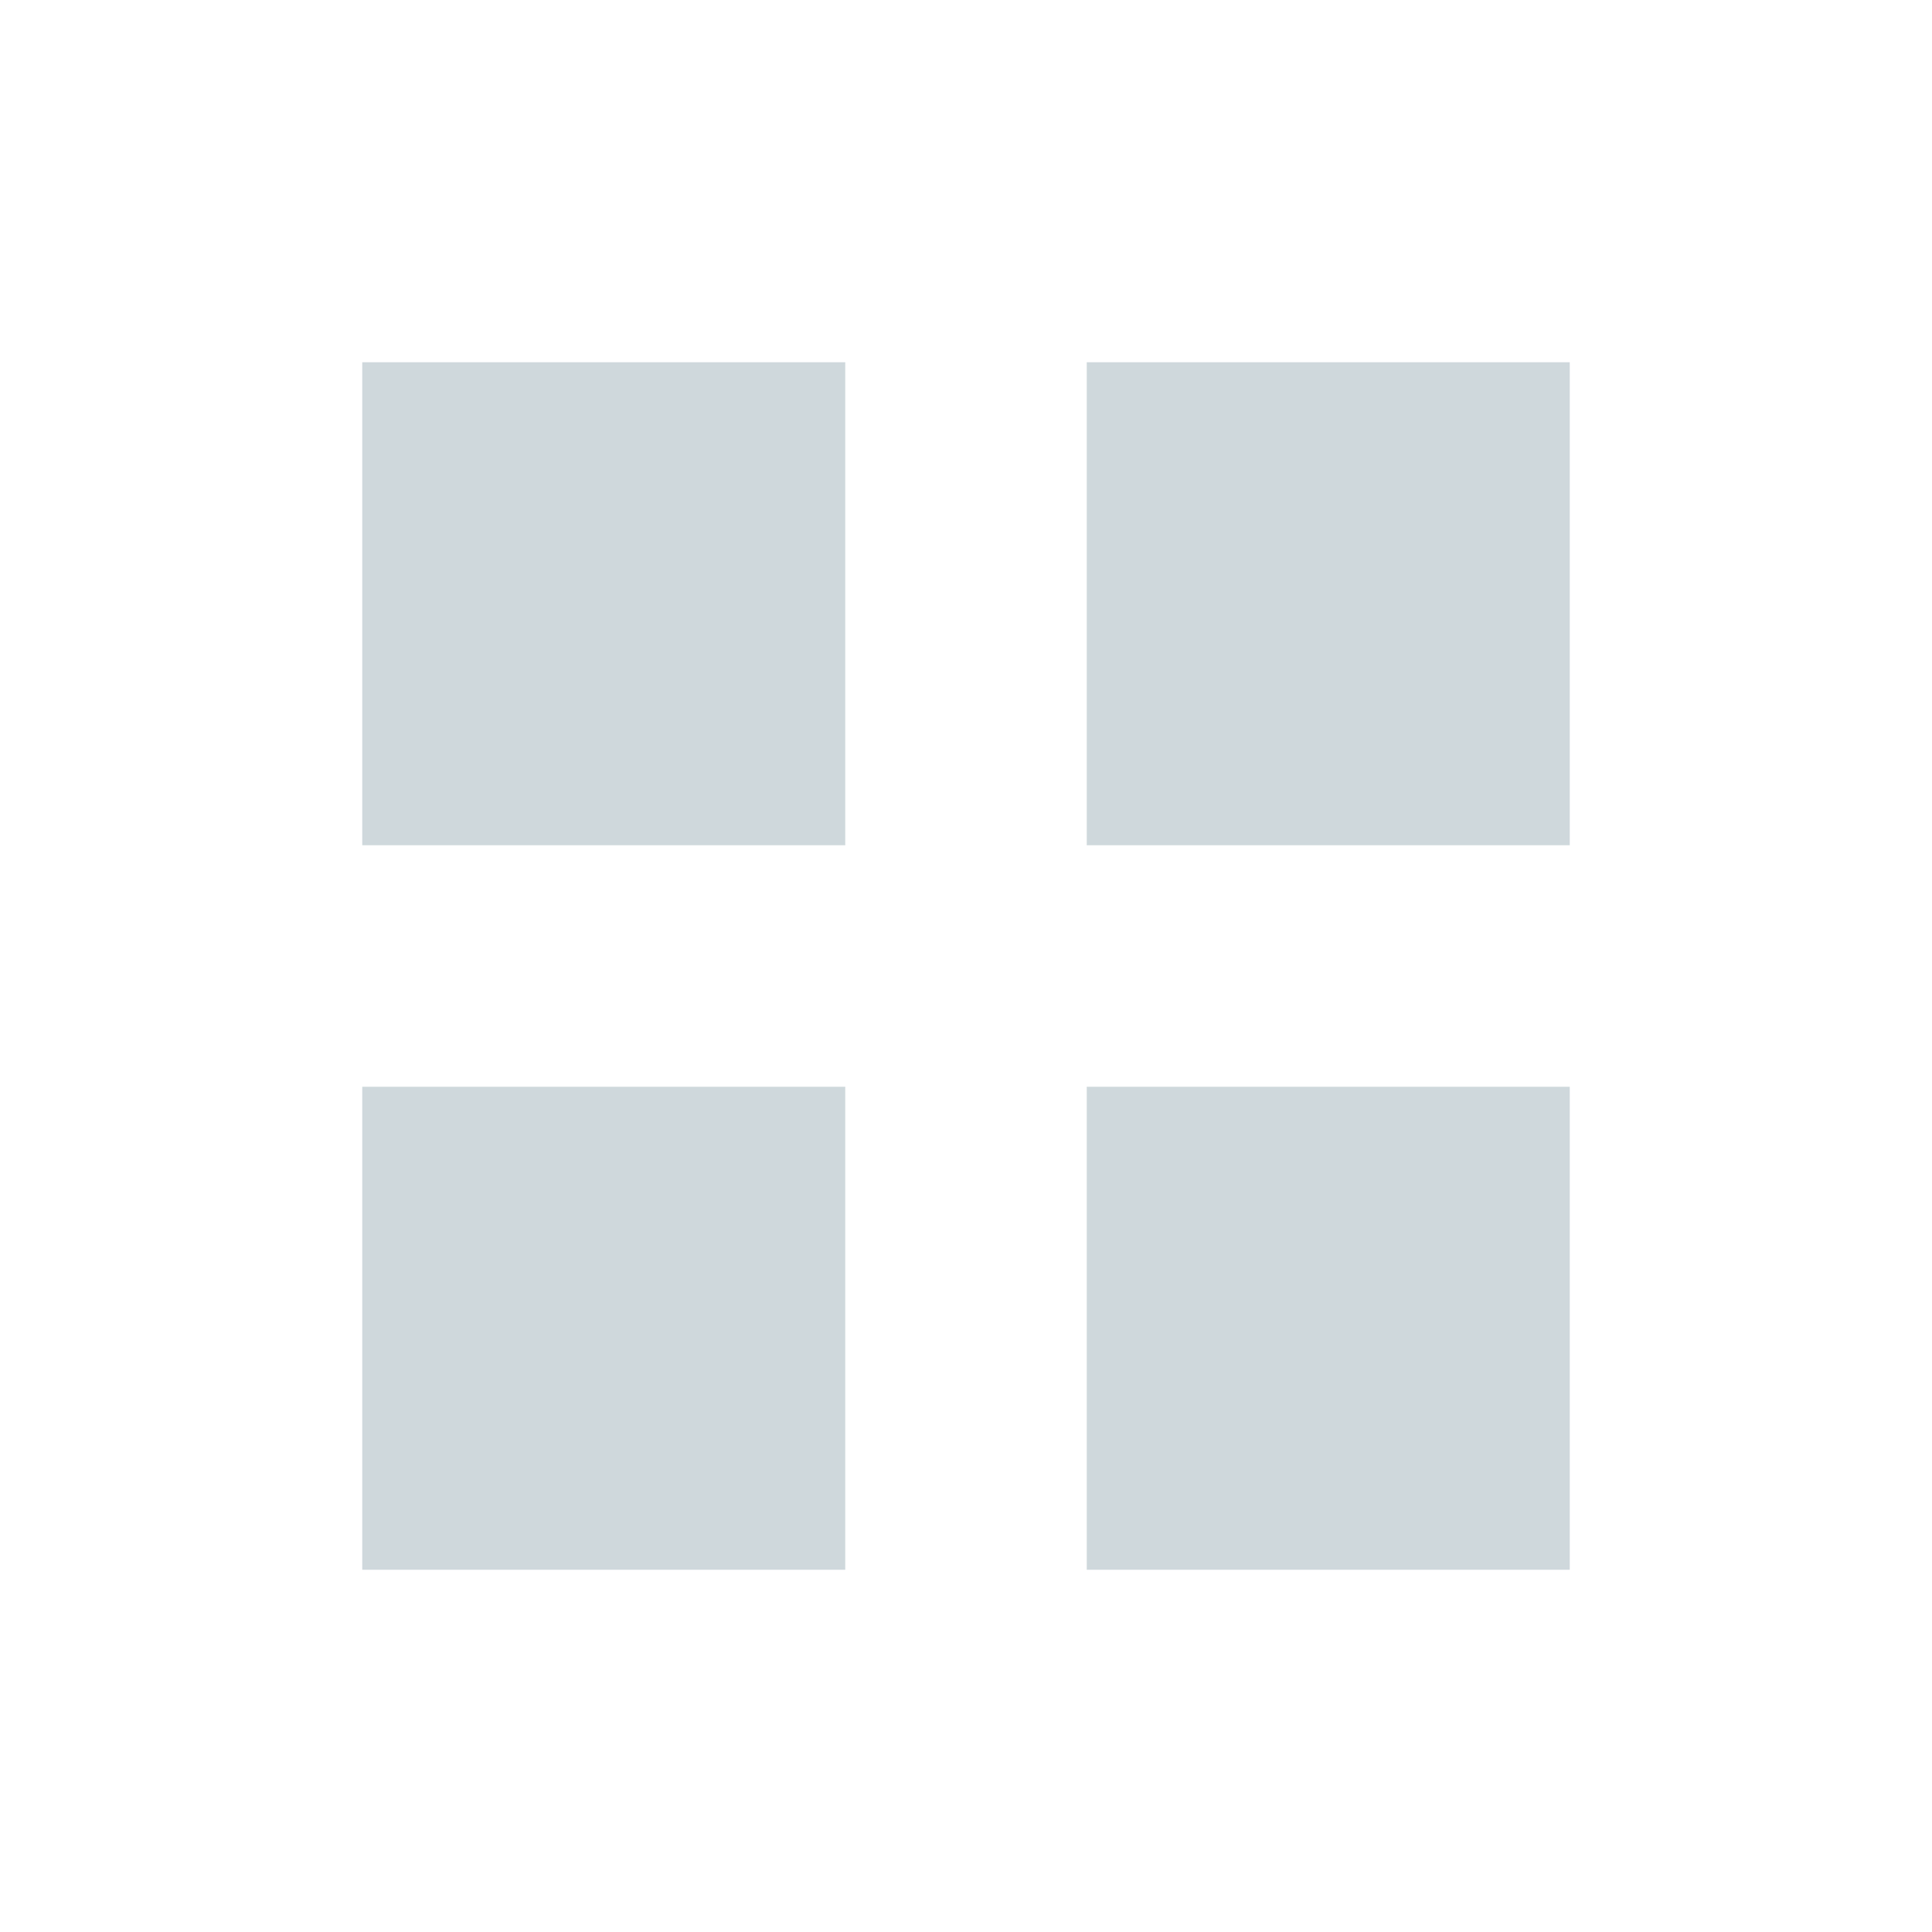
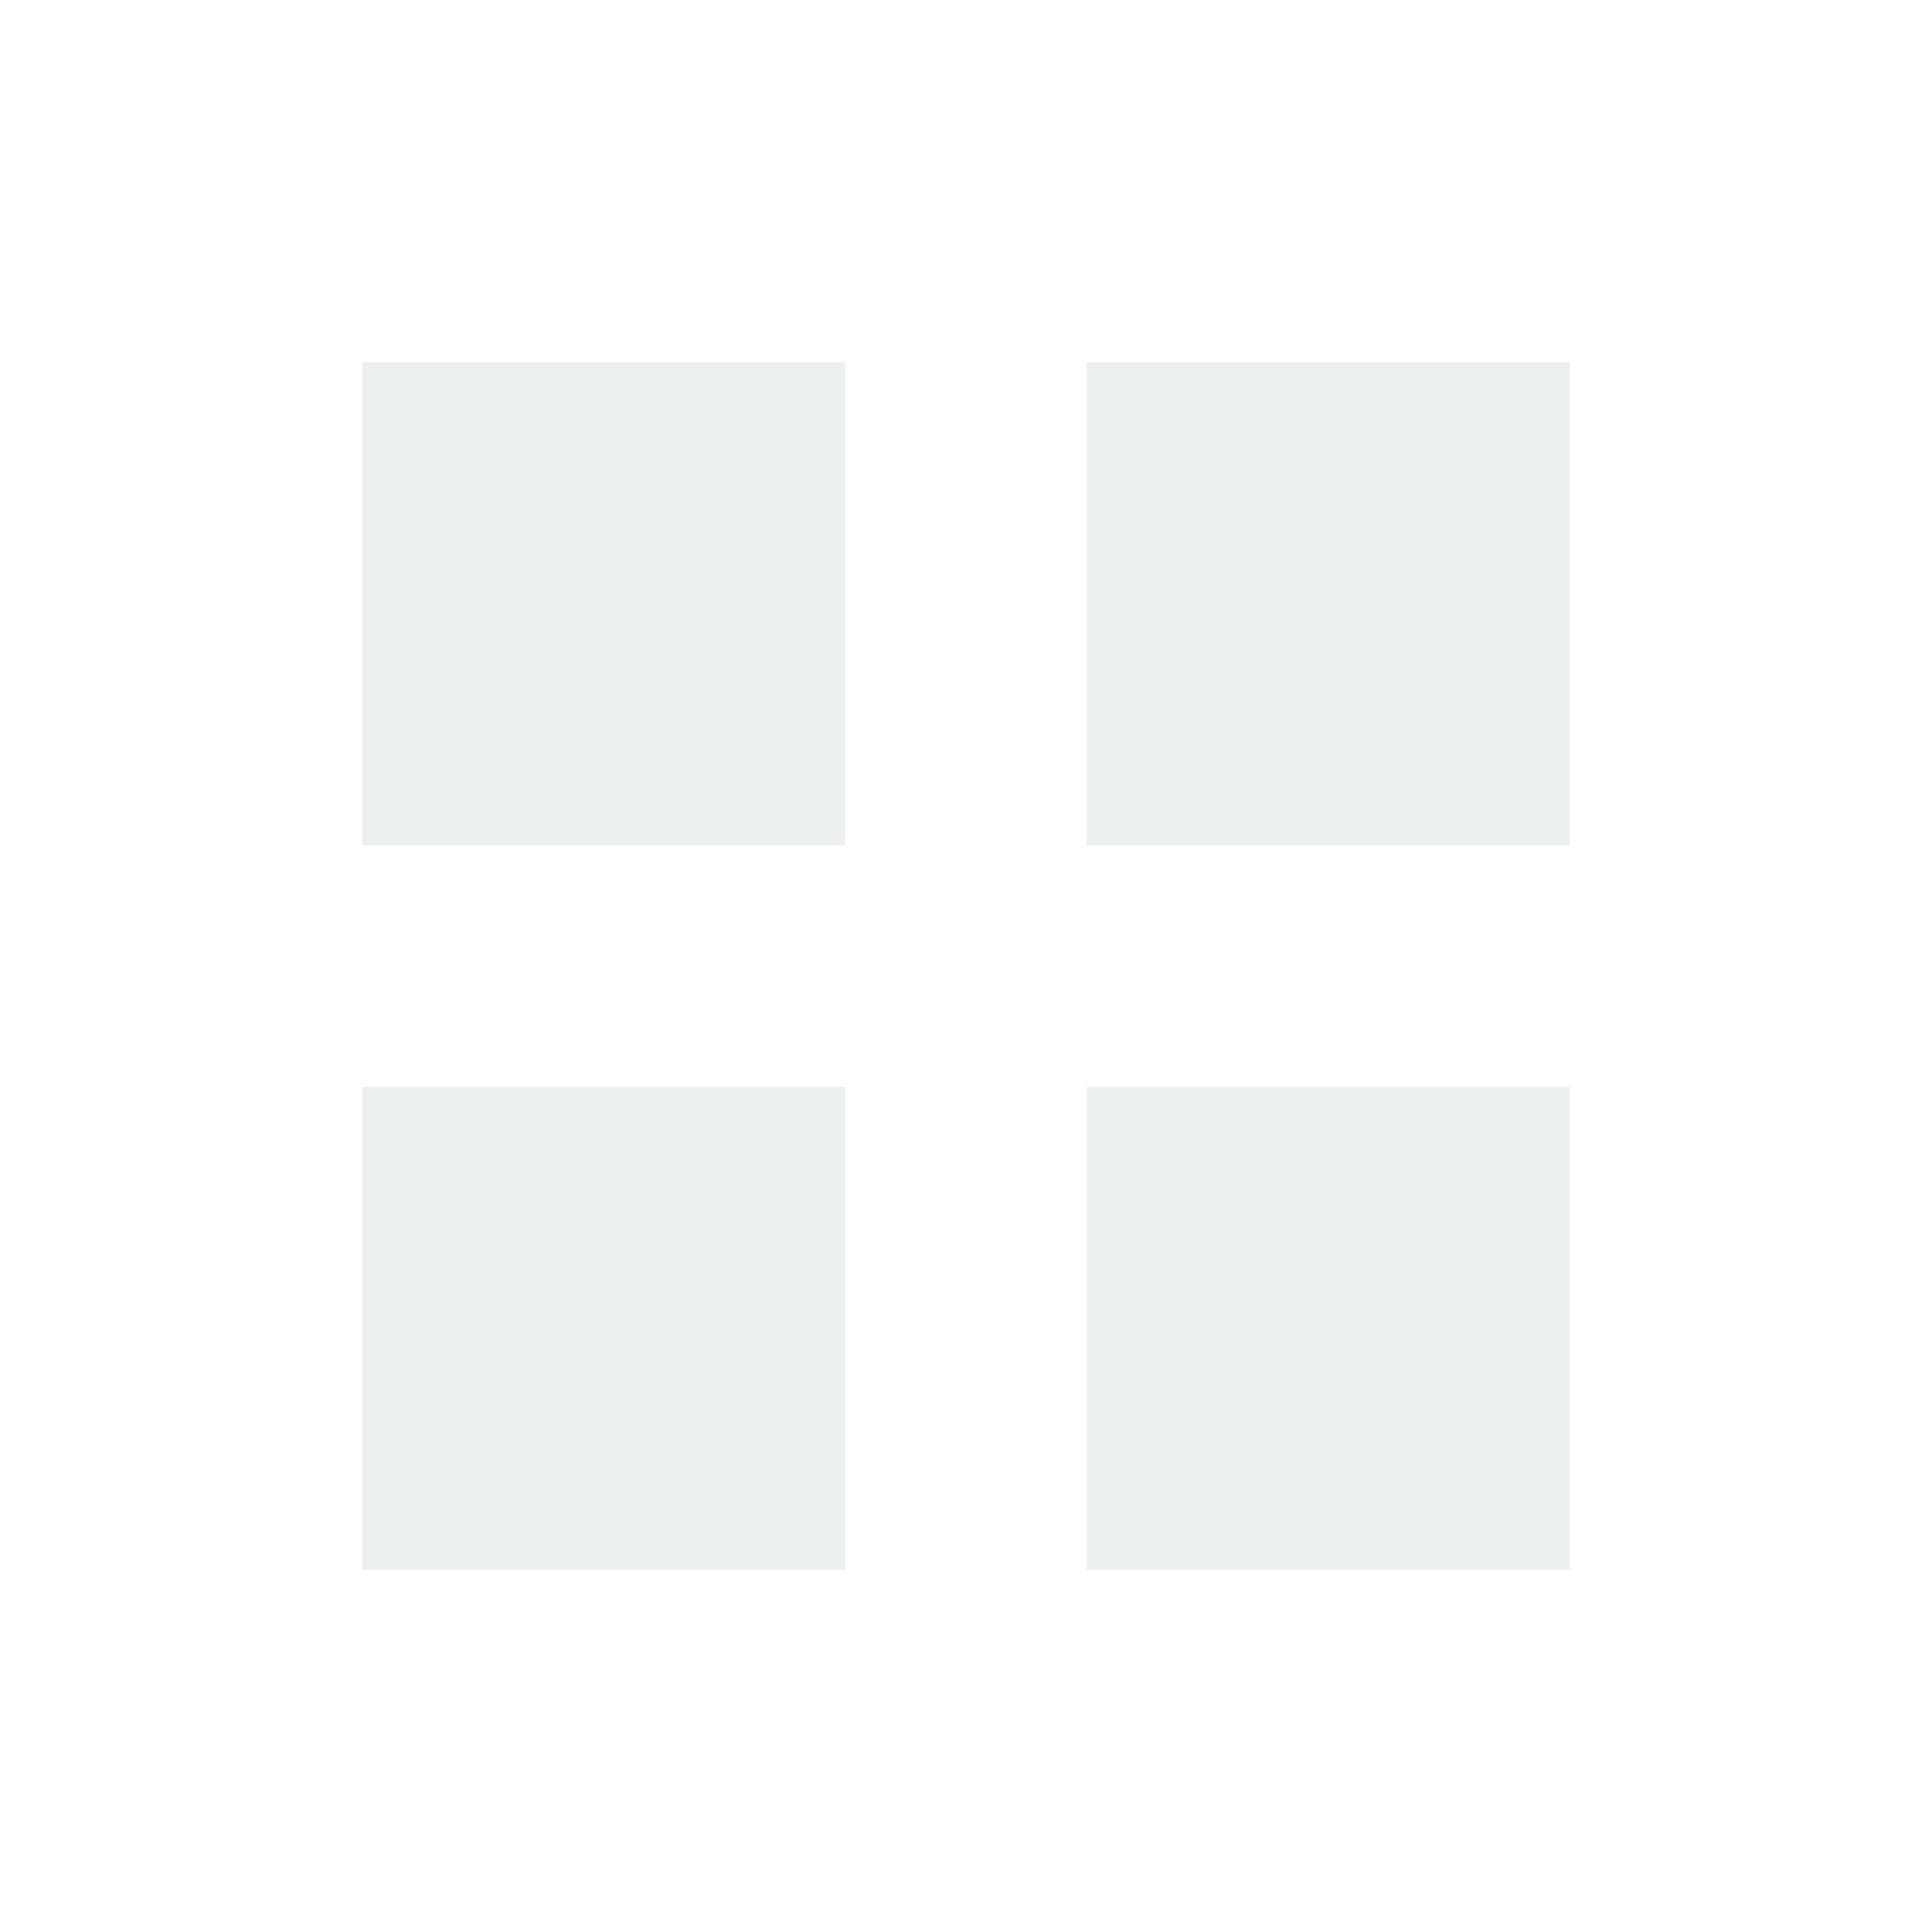
<svg xmlns="http://www.w3.org/2000/svg" width="16" height="16" viewBox="0 0 16 16">
  <defs>
    <style type="text/css" id="current-color-scheme">
-    .ColorScheme-Text { color:#cfd8dc; }
+    .ColorScheme-Text { color:#eeefef; }
  </style>
  </defs>
  <path style="fill:currentColor;opacity:1" class="ColorScheme-Text" d="M 3 3 L 3 7 L 7 7 L 7 3 L 3 3 z M 9 3 L 9 7 L 13 7 L 13 3 L 9 3 z M 3 9 L 3 13 L 7 13 L 7 9 L 3 9 z M 9 9 L 9 13 L 13 13 L 13 9 L 9 9 z" />
</svg>
